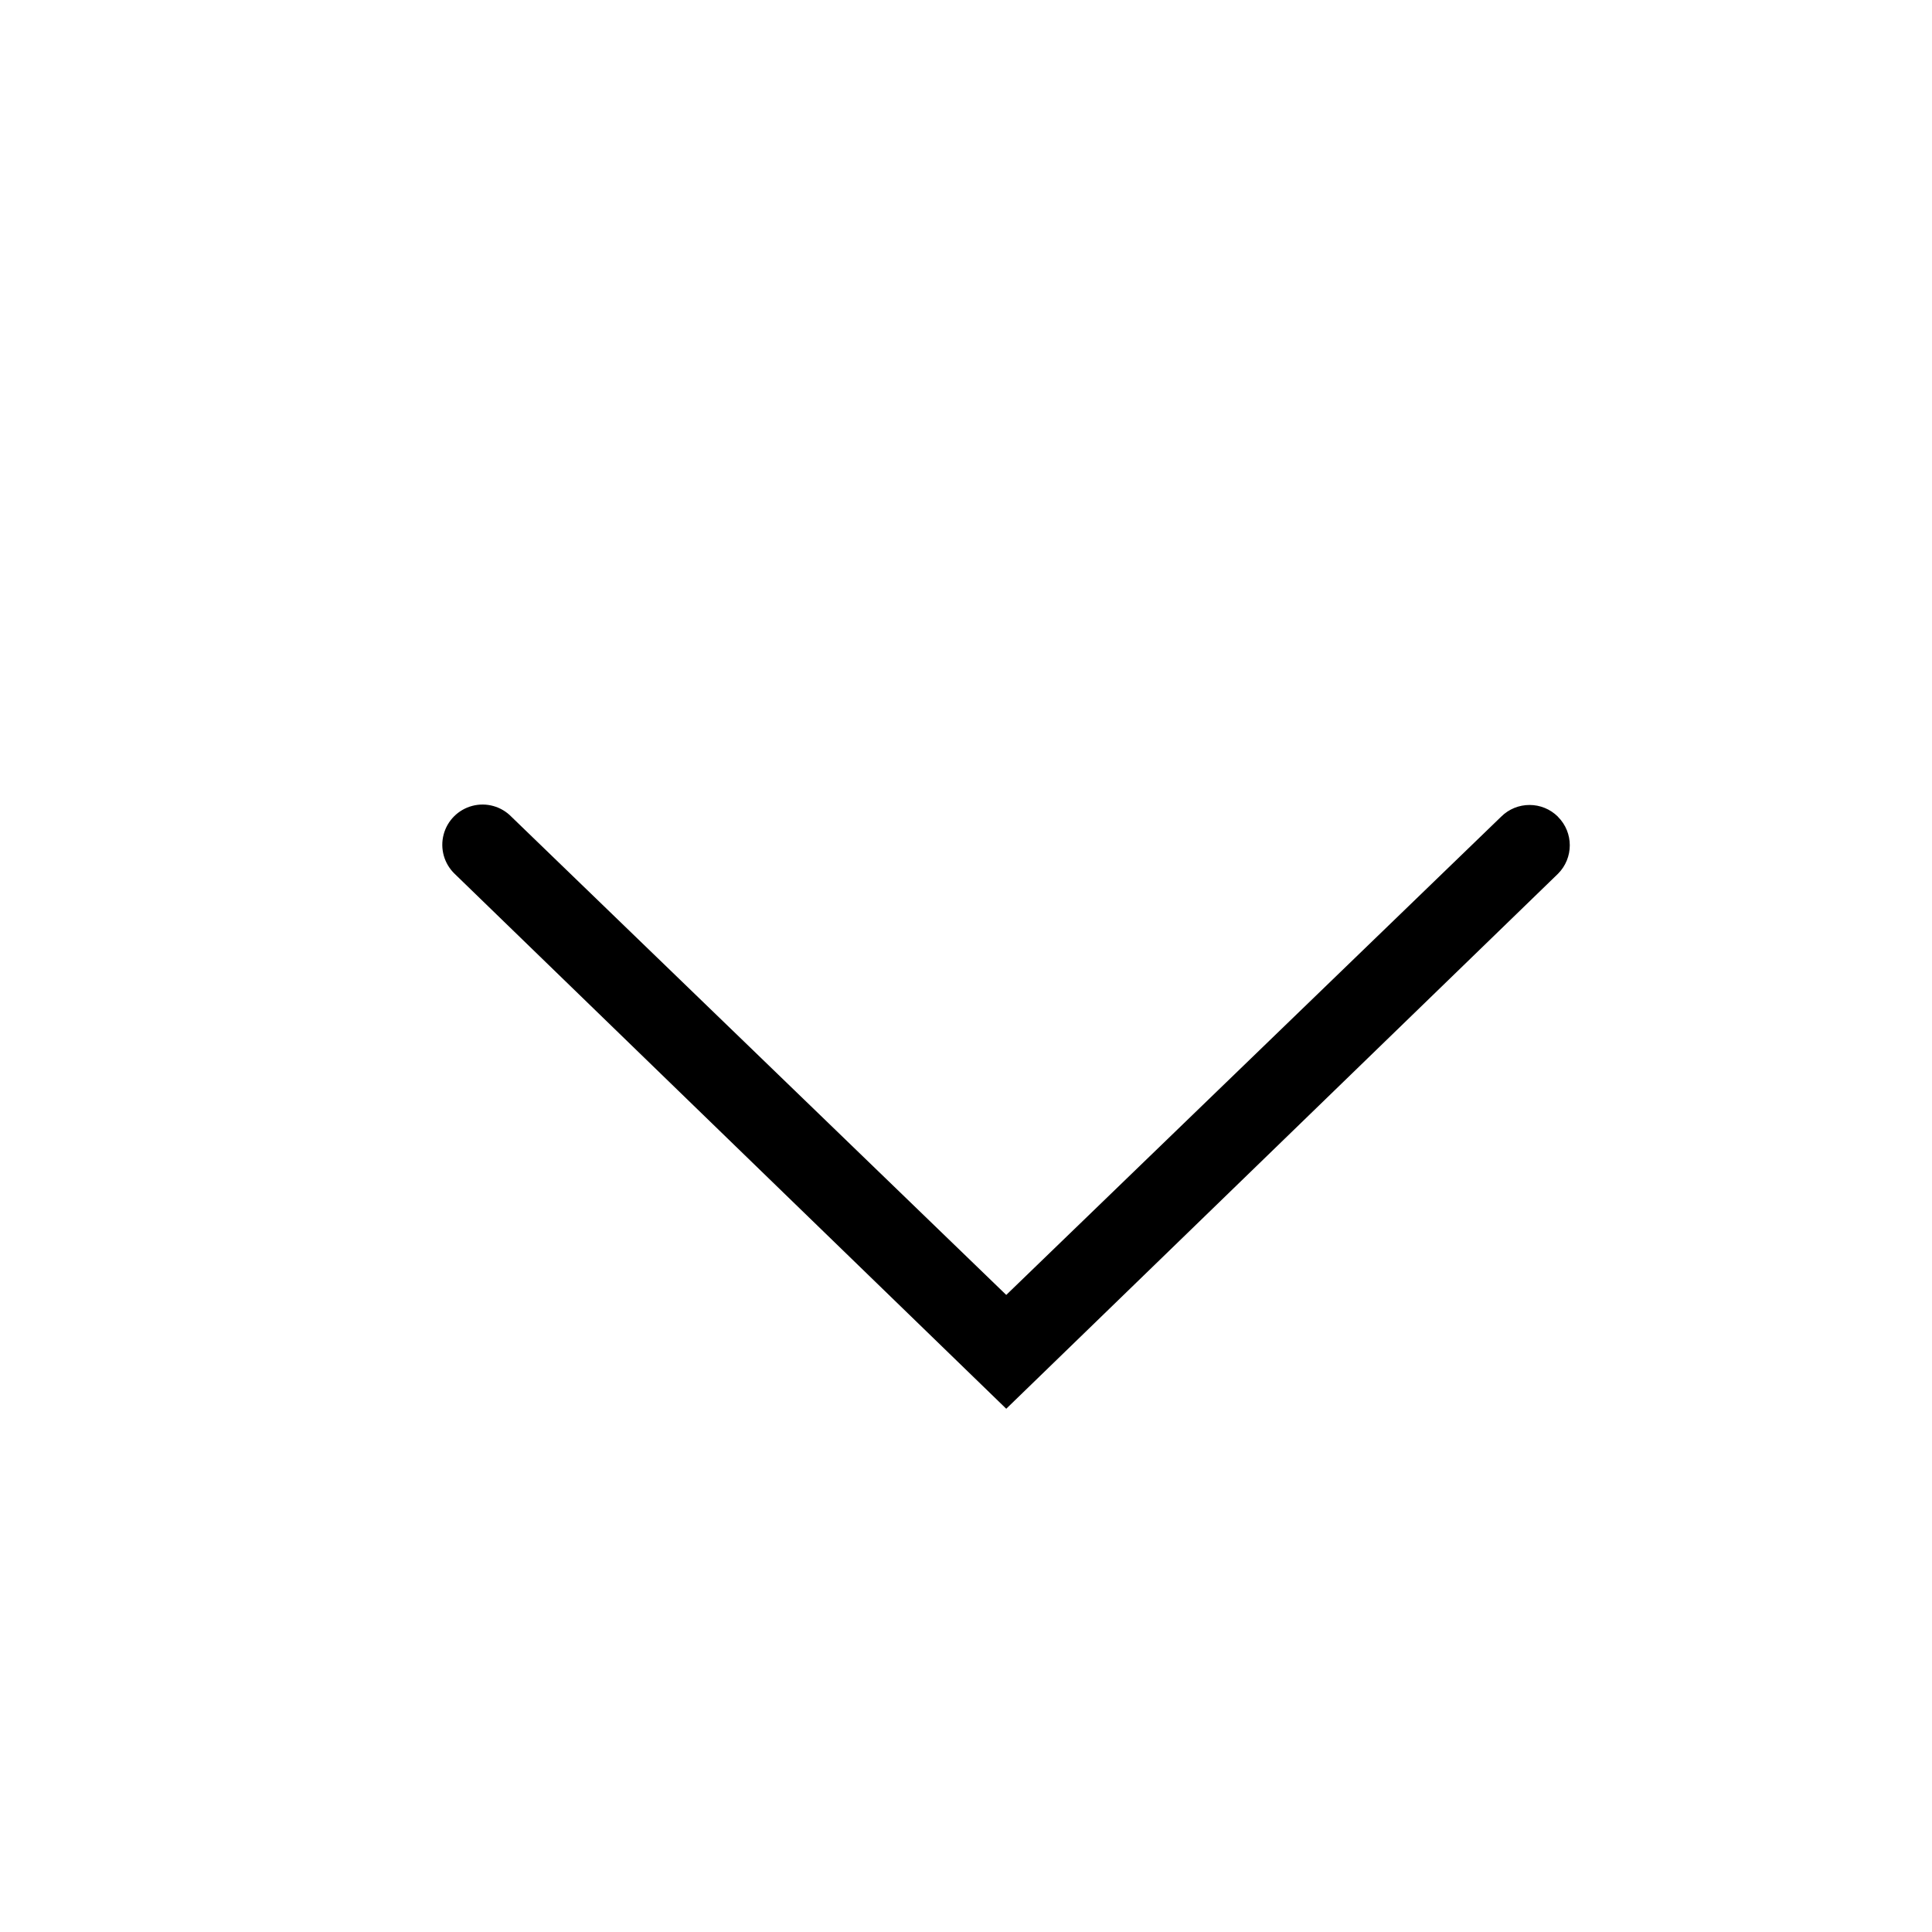
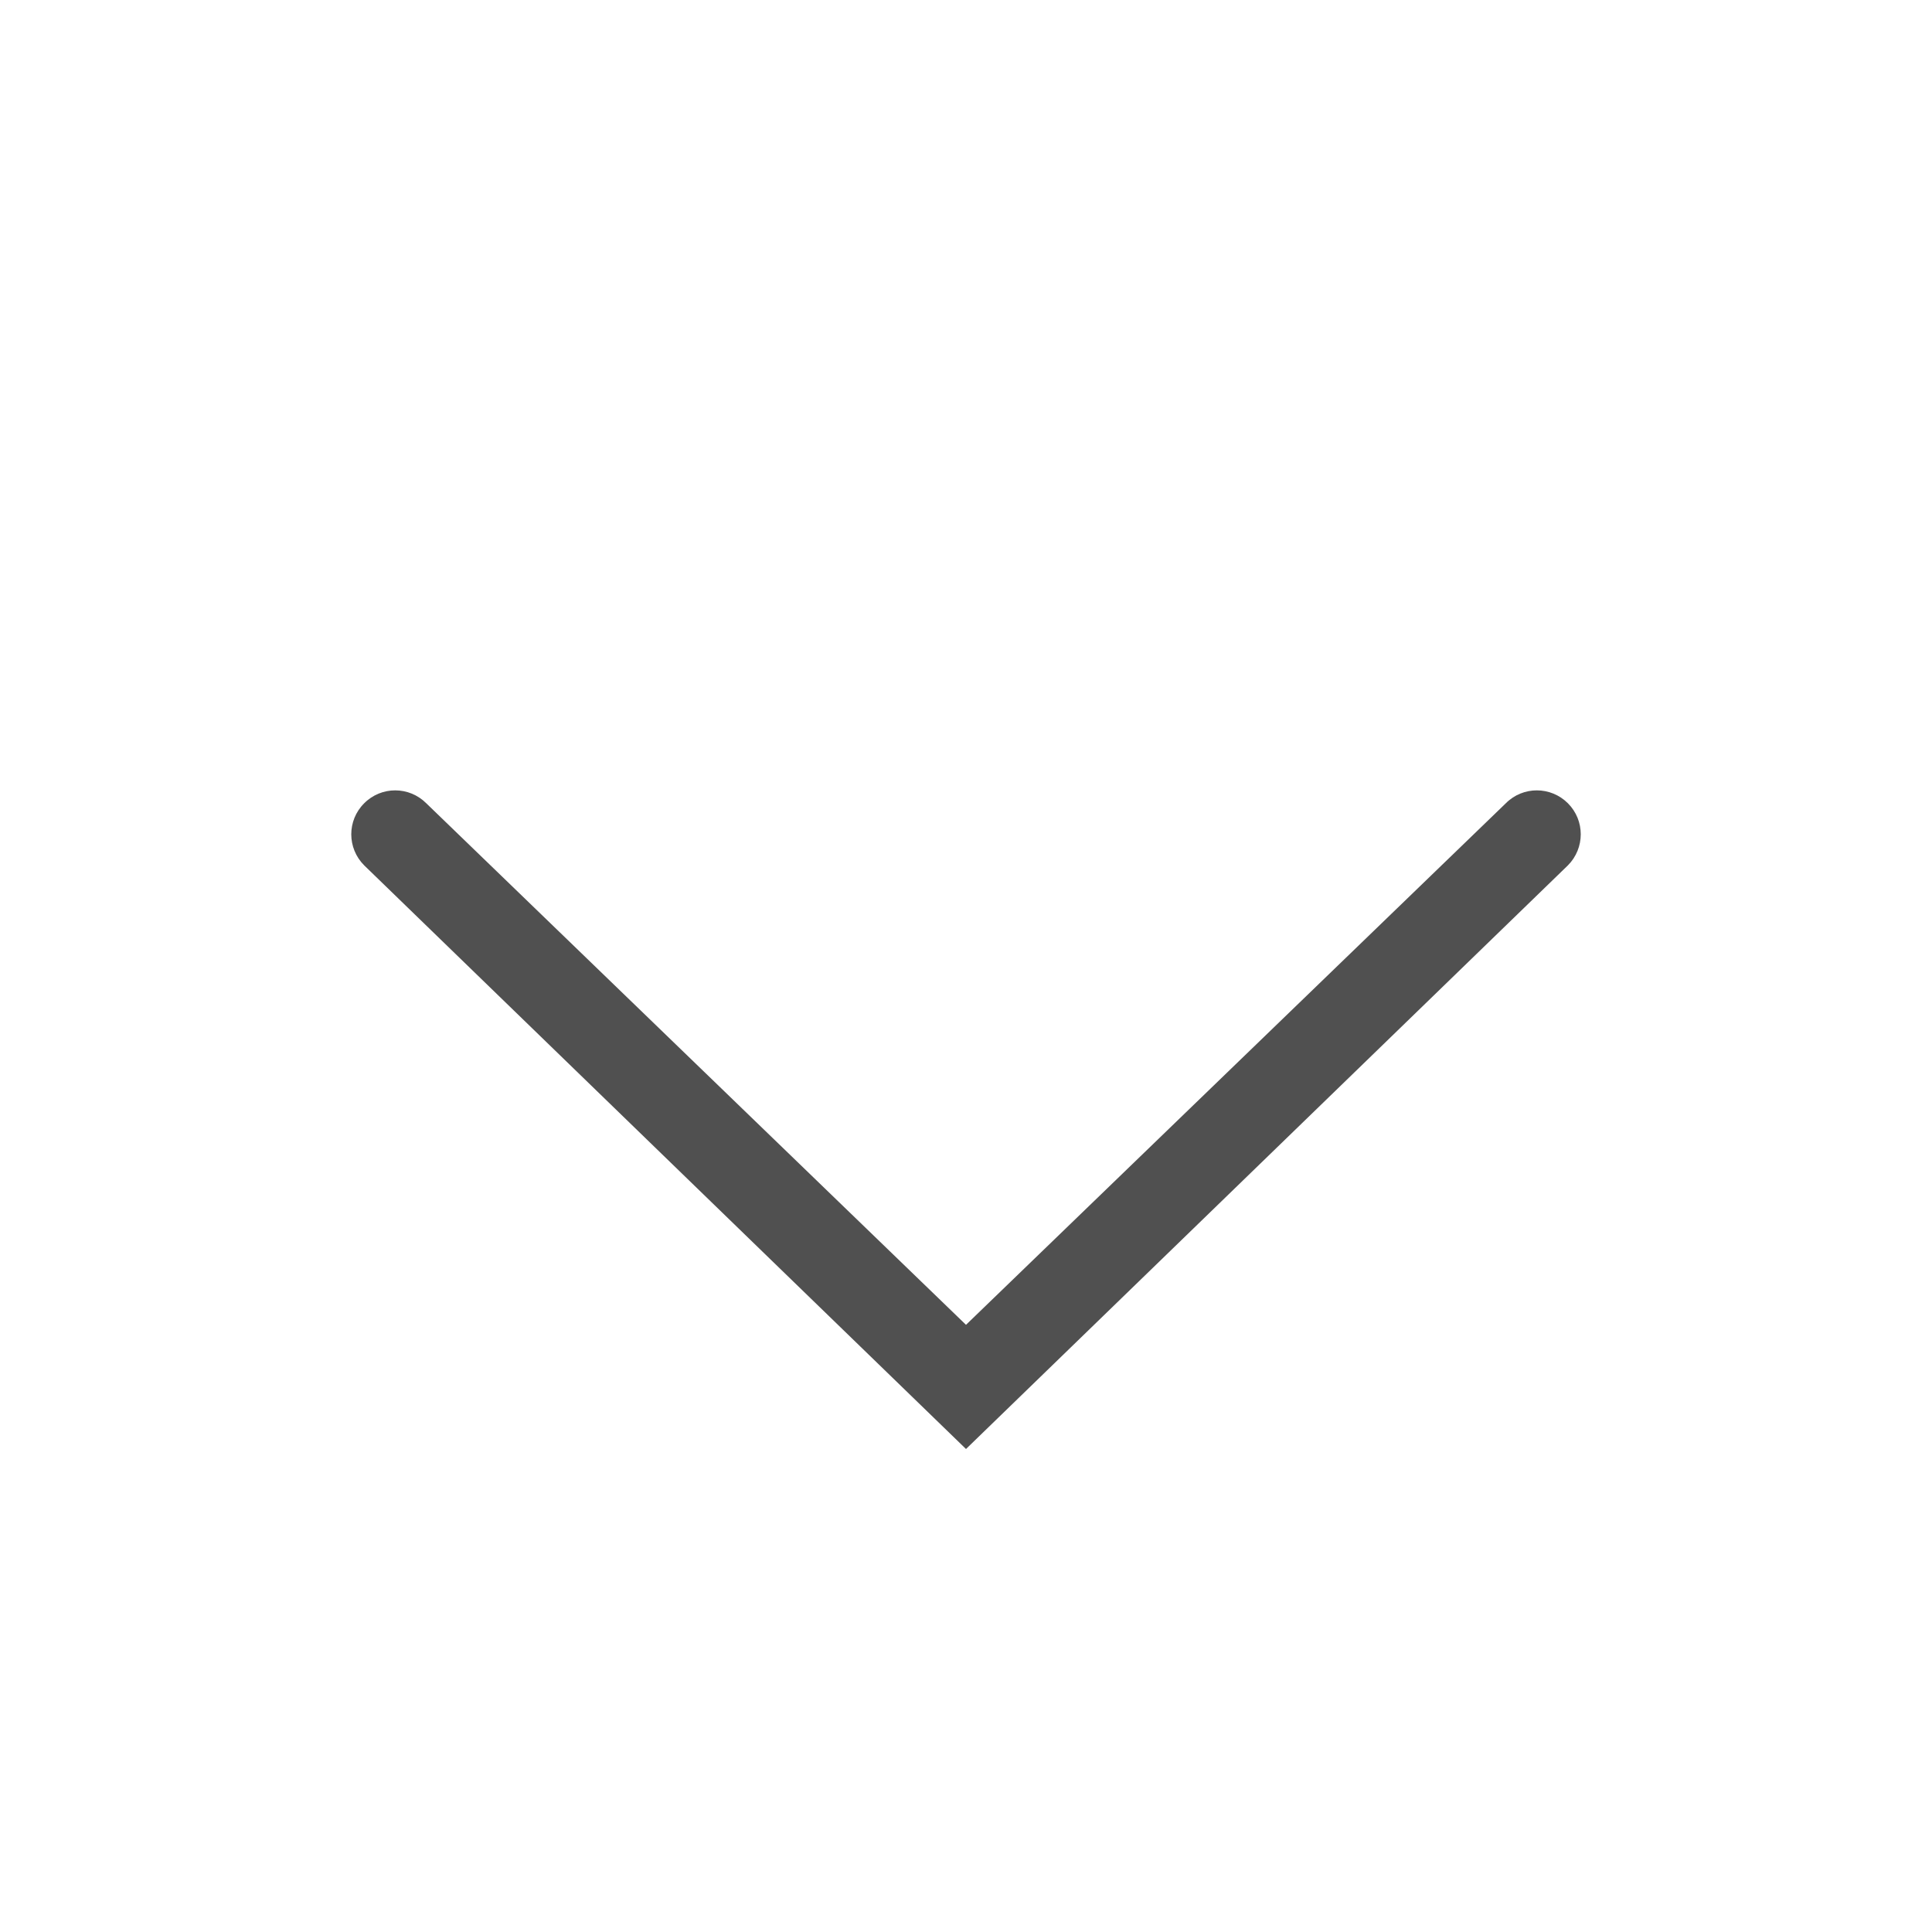
- <svg xmlns="http://www.w3.org/2000/svg" width="24" height="24">
-   <path d="M19.354 10.147a.5.5 0 0 1 0 .707L12.5 17.5l-6.853-6.646a.5.5 0 1 1 .707-.707l6.146 5.939 6.147-5.94a.5.5 0 0 1 .707 0Z" />
+ <svg xmlns="http://www.w3.org/2000/svg" width="22" height="22" viewBox="0 0 22 22" fill="none">
+   <path fill-rule="evenodd" clip-rule="evenodd" d="M17.854 9.147C18.049 9.342 18.049 9.658 17.854 9.854L11 16.5L4.147 9.854C3.951 9.658 3.951 9.342 4.147 9.147C4.342 8.951 4.658 8.951 4.854 9.147L11 15.086L17.147 9.147C17.342 8.951 17.658 8.951 17.854 9.147Z" fill="#505050" />
</svg>
